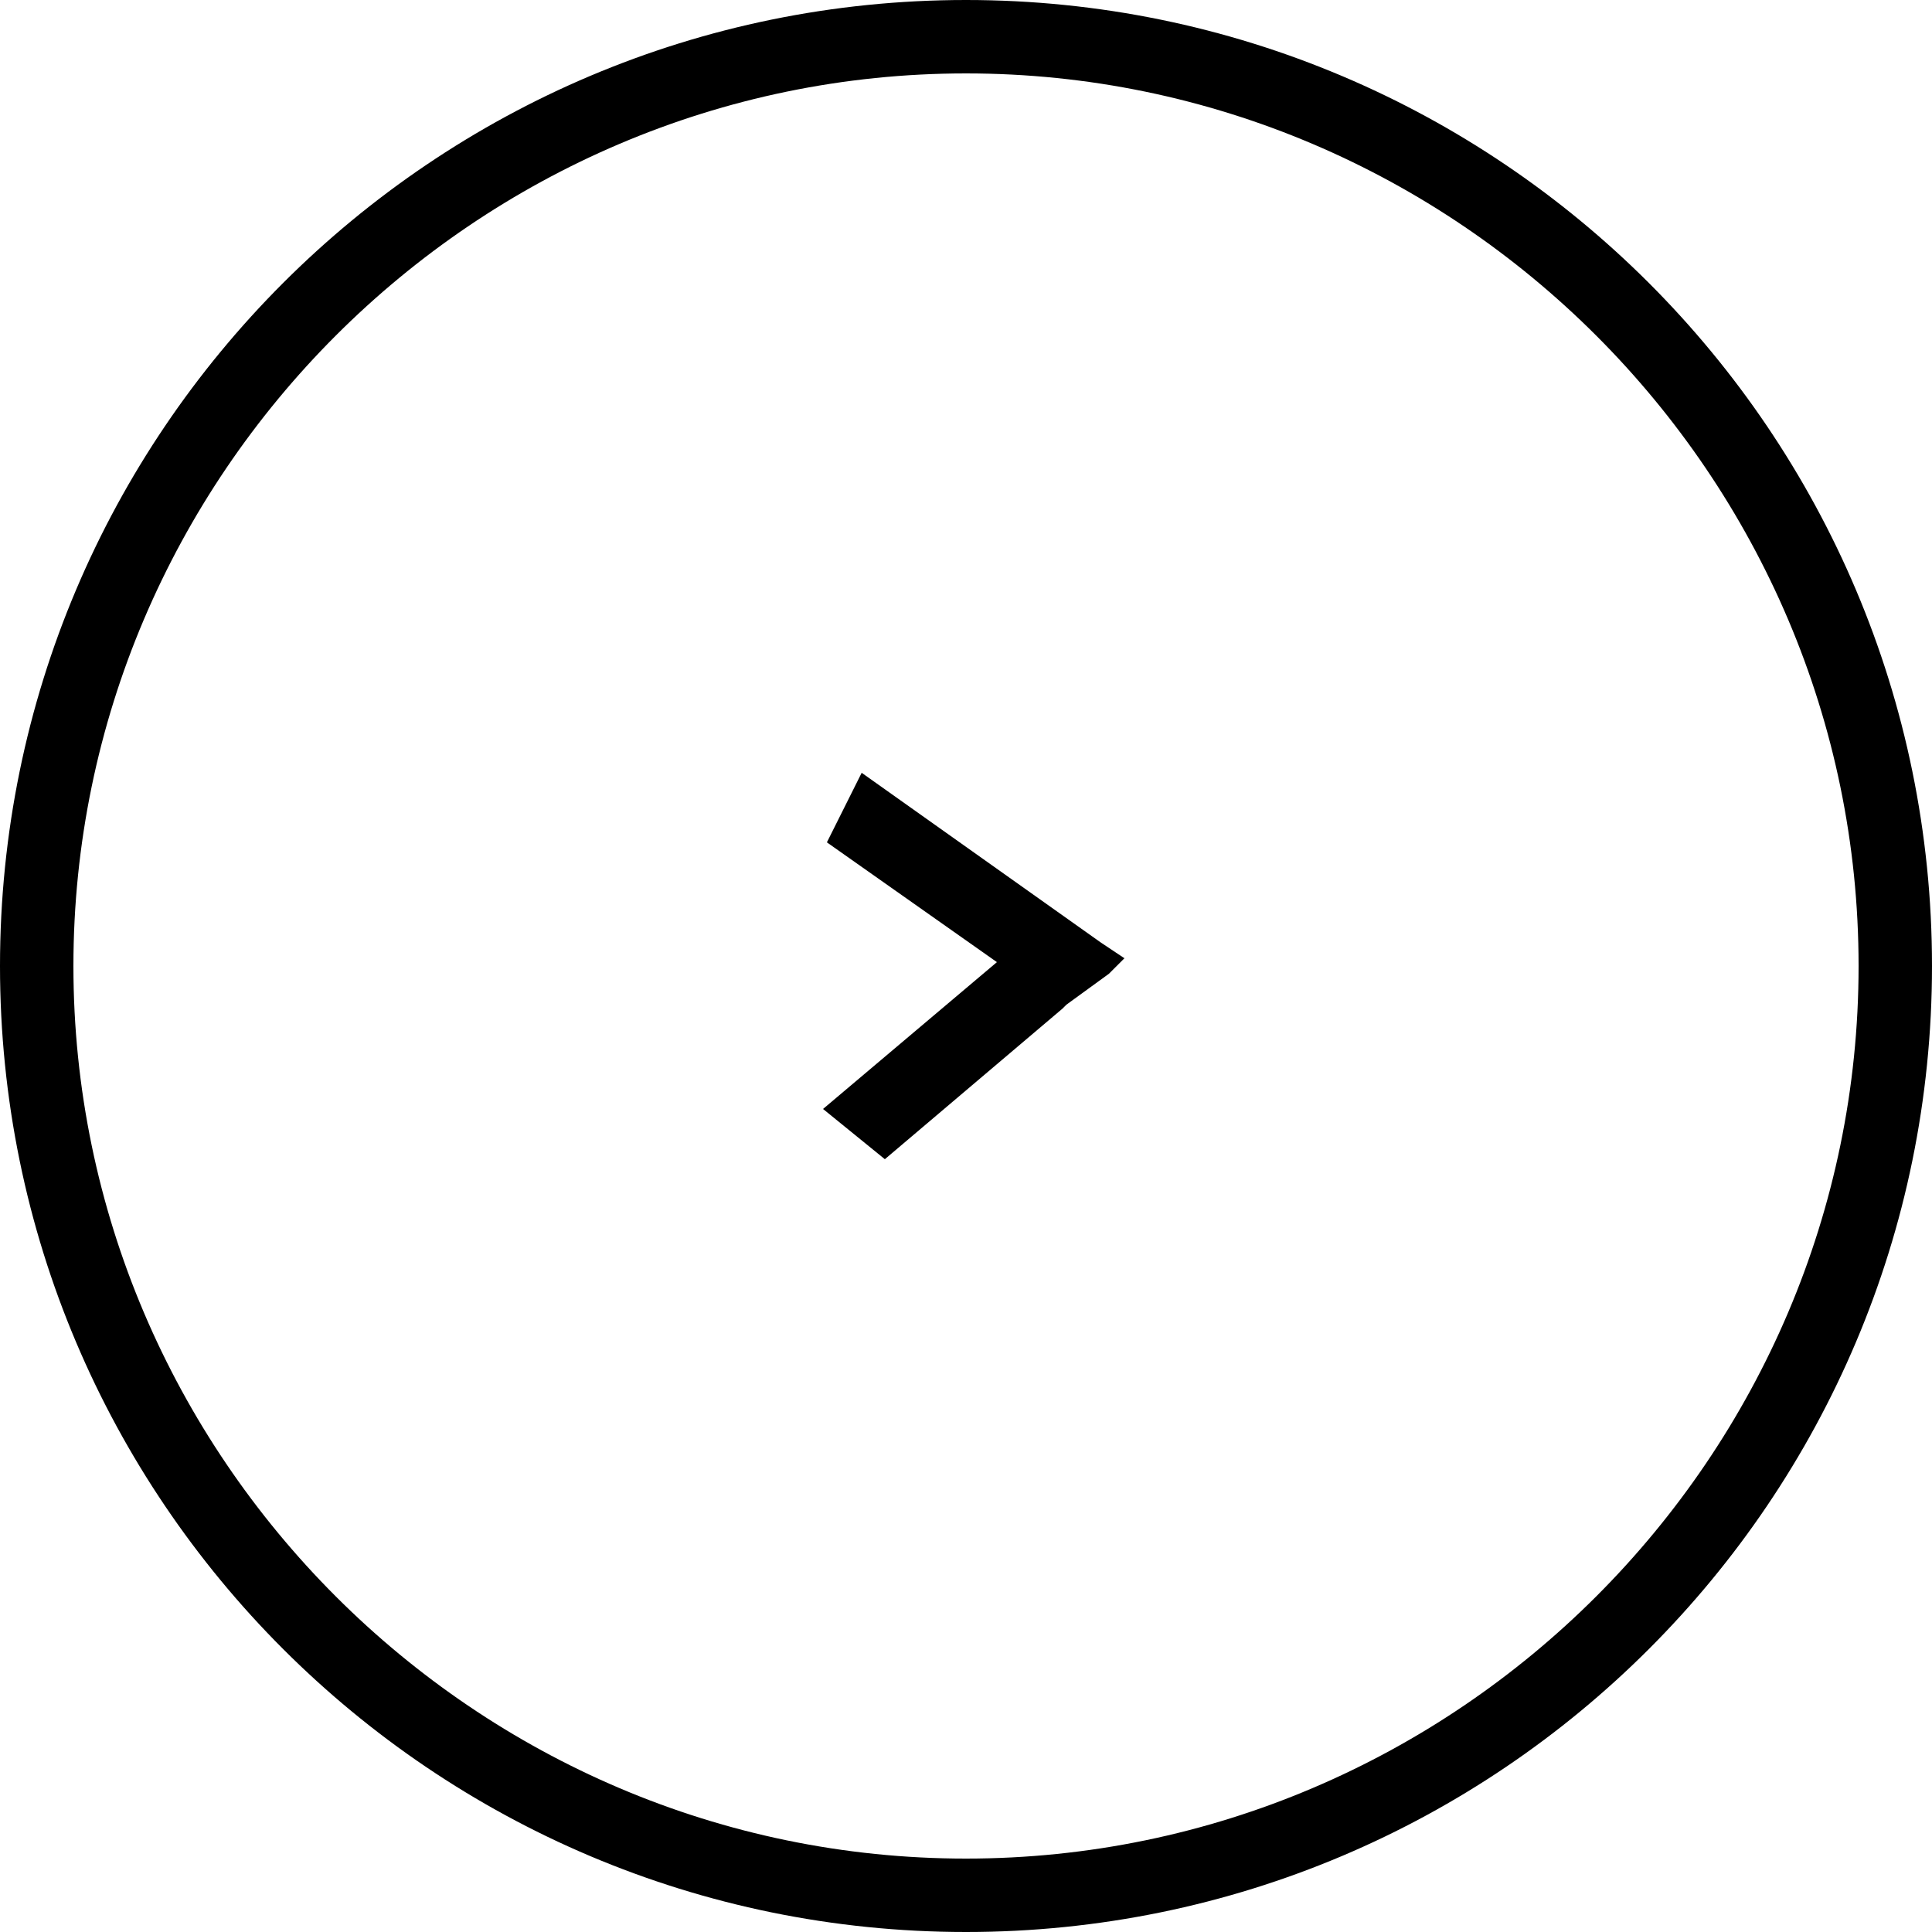
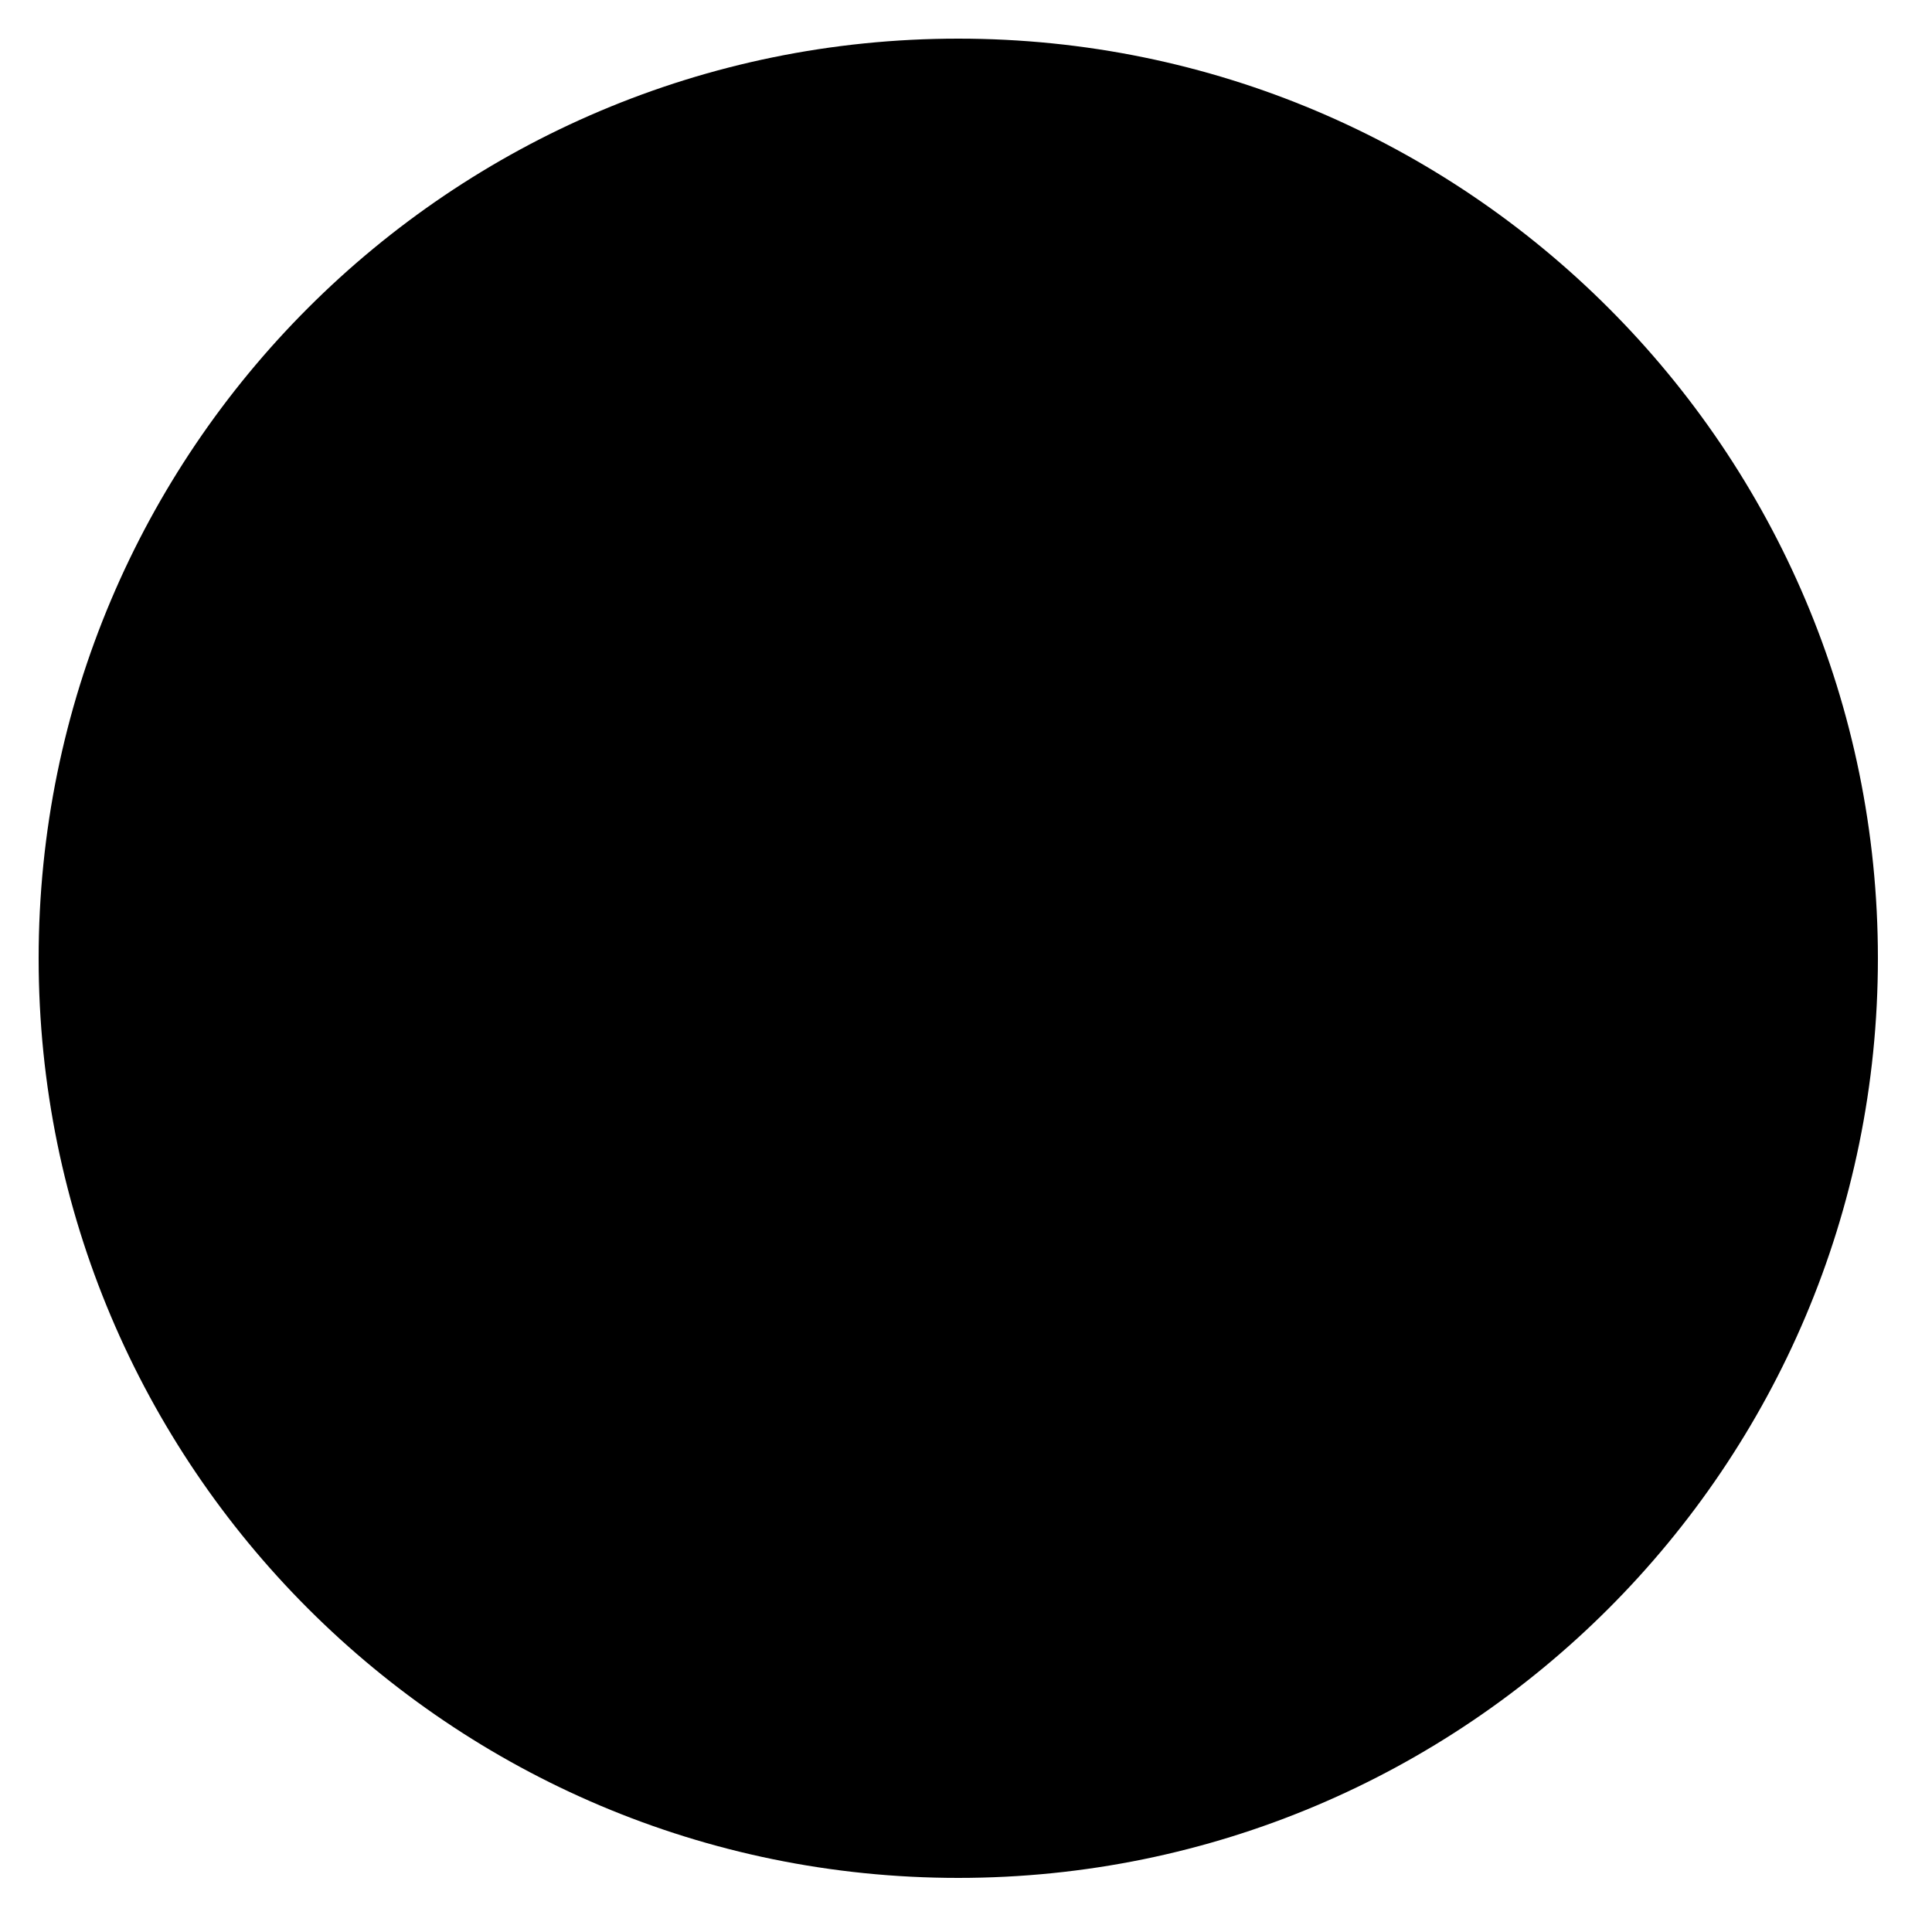
<svg xmlns="http://www.w3.org/2000/svg" viewBox="0 0 50 50" width="50" height="50" overflow="scroll">
-   <path class="semi-transparent" d="M25 50C11.2 50 0 38.8 0 25S11.2 0 25 0s25 11.2 25 25-11.2 25-25 25zm0-48.1C12.3 1.9 1.9 12.3 1.9 25c0 12.7 10.4 23.1 23.1 23.1 12.7 0 23.1-10.4 23.1-23.1C48.1 12.3 37.7 1.9 25 1.9z" />
-   <path class="st0" d="M27.6 26l1.1-.8.4-.4-.6-.4-6.2-4.4-.9 1.8 4.4 3.1-4.5 3.8 1.6 1.3 4.6-3.9" />
+   <circle class="semi-transparent" cx="24.8" cy="24.8" r="23.8" />
+   <path d="M27.4 25.8l1-.9.4-.3-.5-.4-6.2-4.4-.9 1.8 4.4 3.1-4.5 3.7 1.5 1.4 4.7-3.9" />
</svg>
